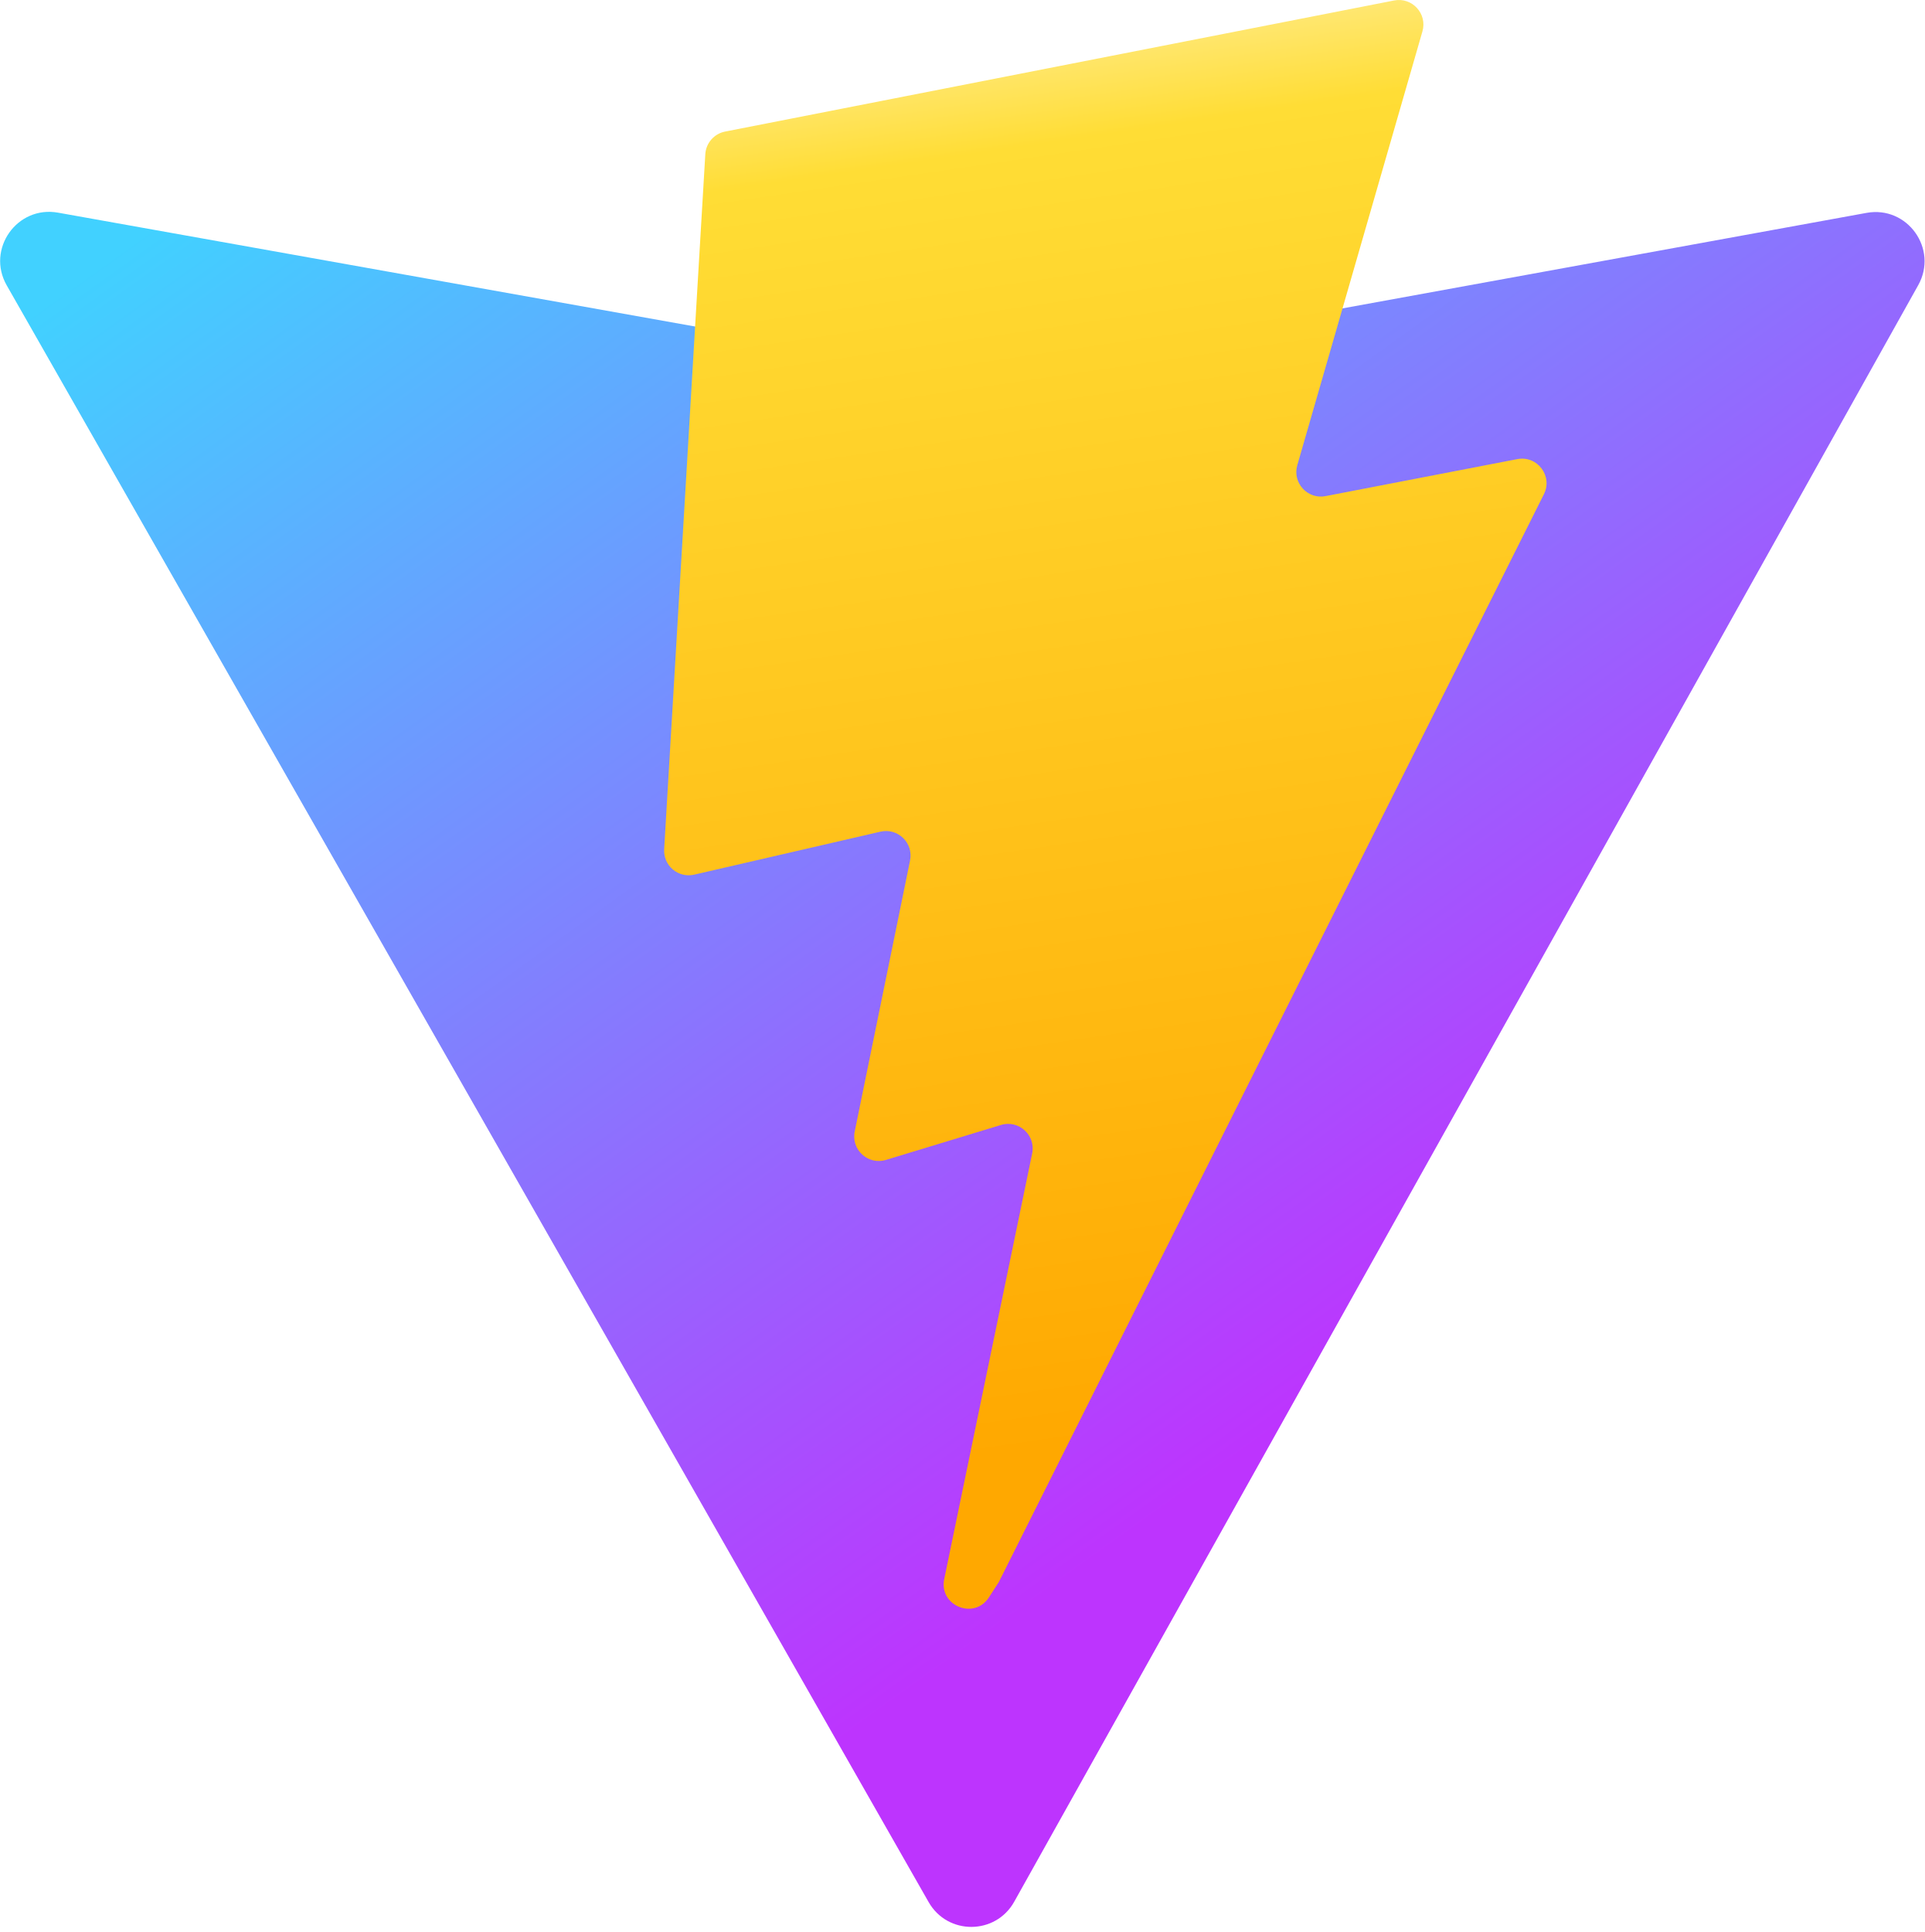
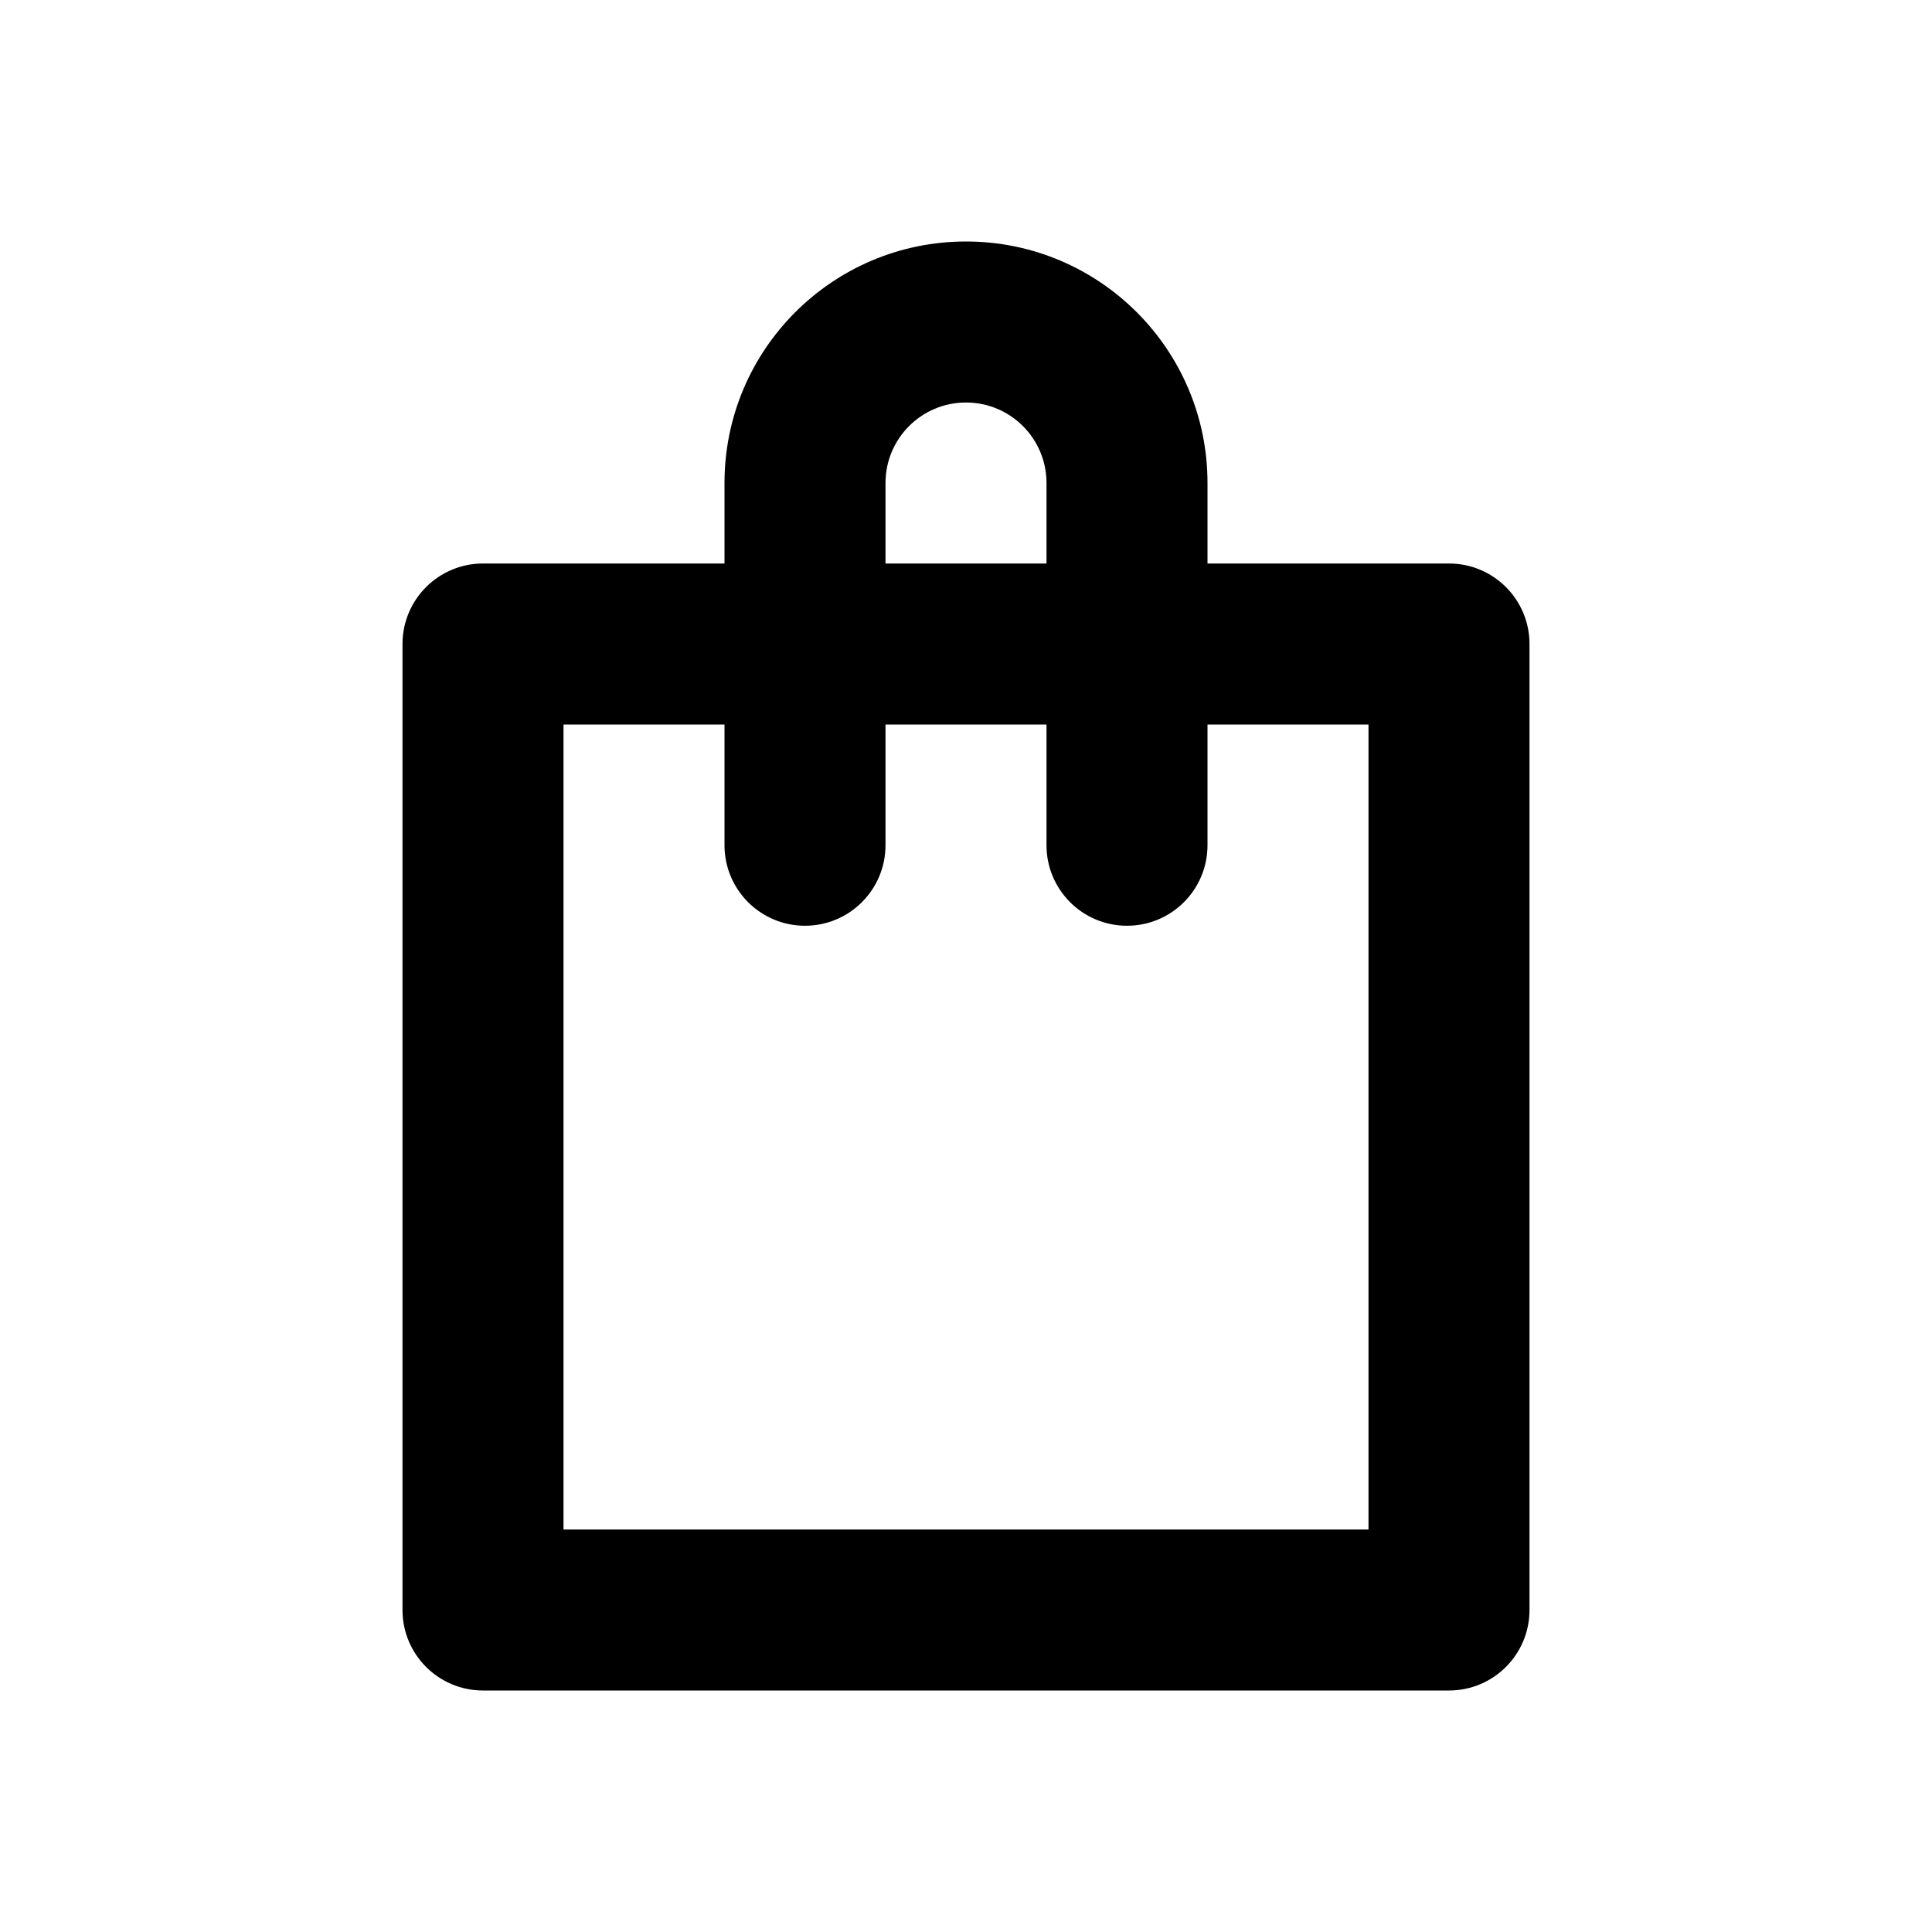
- <svg xmlns="http://www.w3.org/2000/svg" aria-hidden="true" role="img" class="iconify iconify--logos" width="31.88" height="32" preserveAspectRatio="xMidYMid meet" viewBox="0 0 256 257">
-   <defs>
-     <linearGradient id="IconifyId1813088fe1fbc01fb466" x1="-.828%" x2="57.636%" y1="7.652%" y2="78.411%">
-       <stop offset="0%" stop-color="#41D1FF" />
-       <stop offset="100%" stop-color="#BD34FE" />
-     </linearGradient>
-     <linearGradient id="IconifyId1813088fe1fbc01fb467" x1="43.376%" x2="50.316%" y1="2.242%" y2="89.03%">
-       <stop offset="0%" stop-color="#FFEA83" />
-       <stop offset="8.333%" stop-color="#FFDD35" />
-       <stop offset="100%" stop-color="#FFA800" />
-     </linearGradient>
-   </defs>
-   <path fill="url(#IconifyId1813088fe1fbc01fb466)" d="M255.153 37.938L134.897 252.976c-2.483 4.44-8.862 4.466-11.382.048L.875 37.958c-2.746-4.814 1.371-10.646 6.827-9.67l120.385 21.517a6.537 6.537 0 0 0 2.322-.004l117.867-21.483c5.438-.991 9.574 4.796 6.877 9.62Z" />
-   <path fill="url(#IconifyId1813088fe1fbc01fb467)" d="M185.432.063L96.44 17.501a3.268 3.268 0 0 0-2.634 3.014l-5.474 92.456a3.268 3.268 0 0 0 3.997 3.378l24.777-5.718c2.318-.535 4.413 1.507 3.936 3.838l-7.361 36.047c-.495 2.426 1.782 4.5 4.151 3.78l15.304-4.649c2.372-.72 4.652 1.36 4.15 3.788l-11.698 56.621c-.732 3.542 3.979 5.473 5.943 2.437l1.313-2.028l72.516-144.72c1.215-2.423-.88-5.186-3.54-4.672l-25.505 4.922c-2.396.462-4.435-1.77-3.759-4.114l16.646-57.705c.677-2.35-1.37-4.583-3.769-4.113Z" />
+ <svg xmlns="http://www.w3.org/2000/svg" fill="#000000" width="800px" height="800px" viewBox="0 0 24 24">
+   <path d="M18 7h-3V6a3 3 0 0 0-6 0v1H6a1 1 0 0 0-1 1v12a1 1 0 0 0 1 1h12a1 1 0 0 0 1-1V8a1 1 0 0 0-1-1zm-7-1a1 1 0 0 1 2 0v1h-2V6zm6 13H7V9h2v1.5a1 1 0 0 0 2 0V9h2v1.5a1 1 0 0 0 2 0V9h2v10z" />
</svg>
